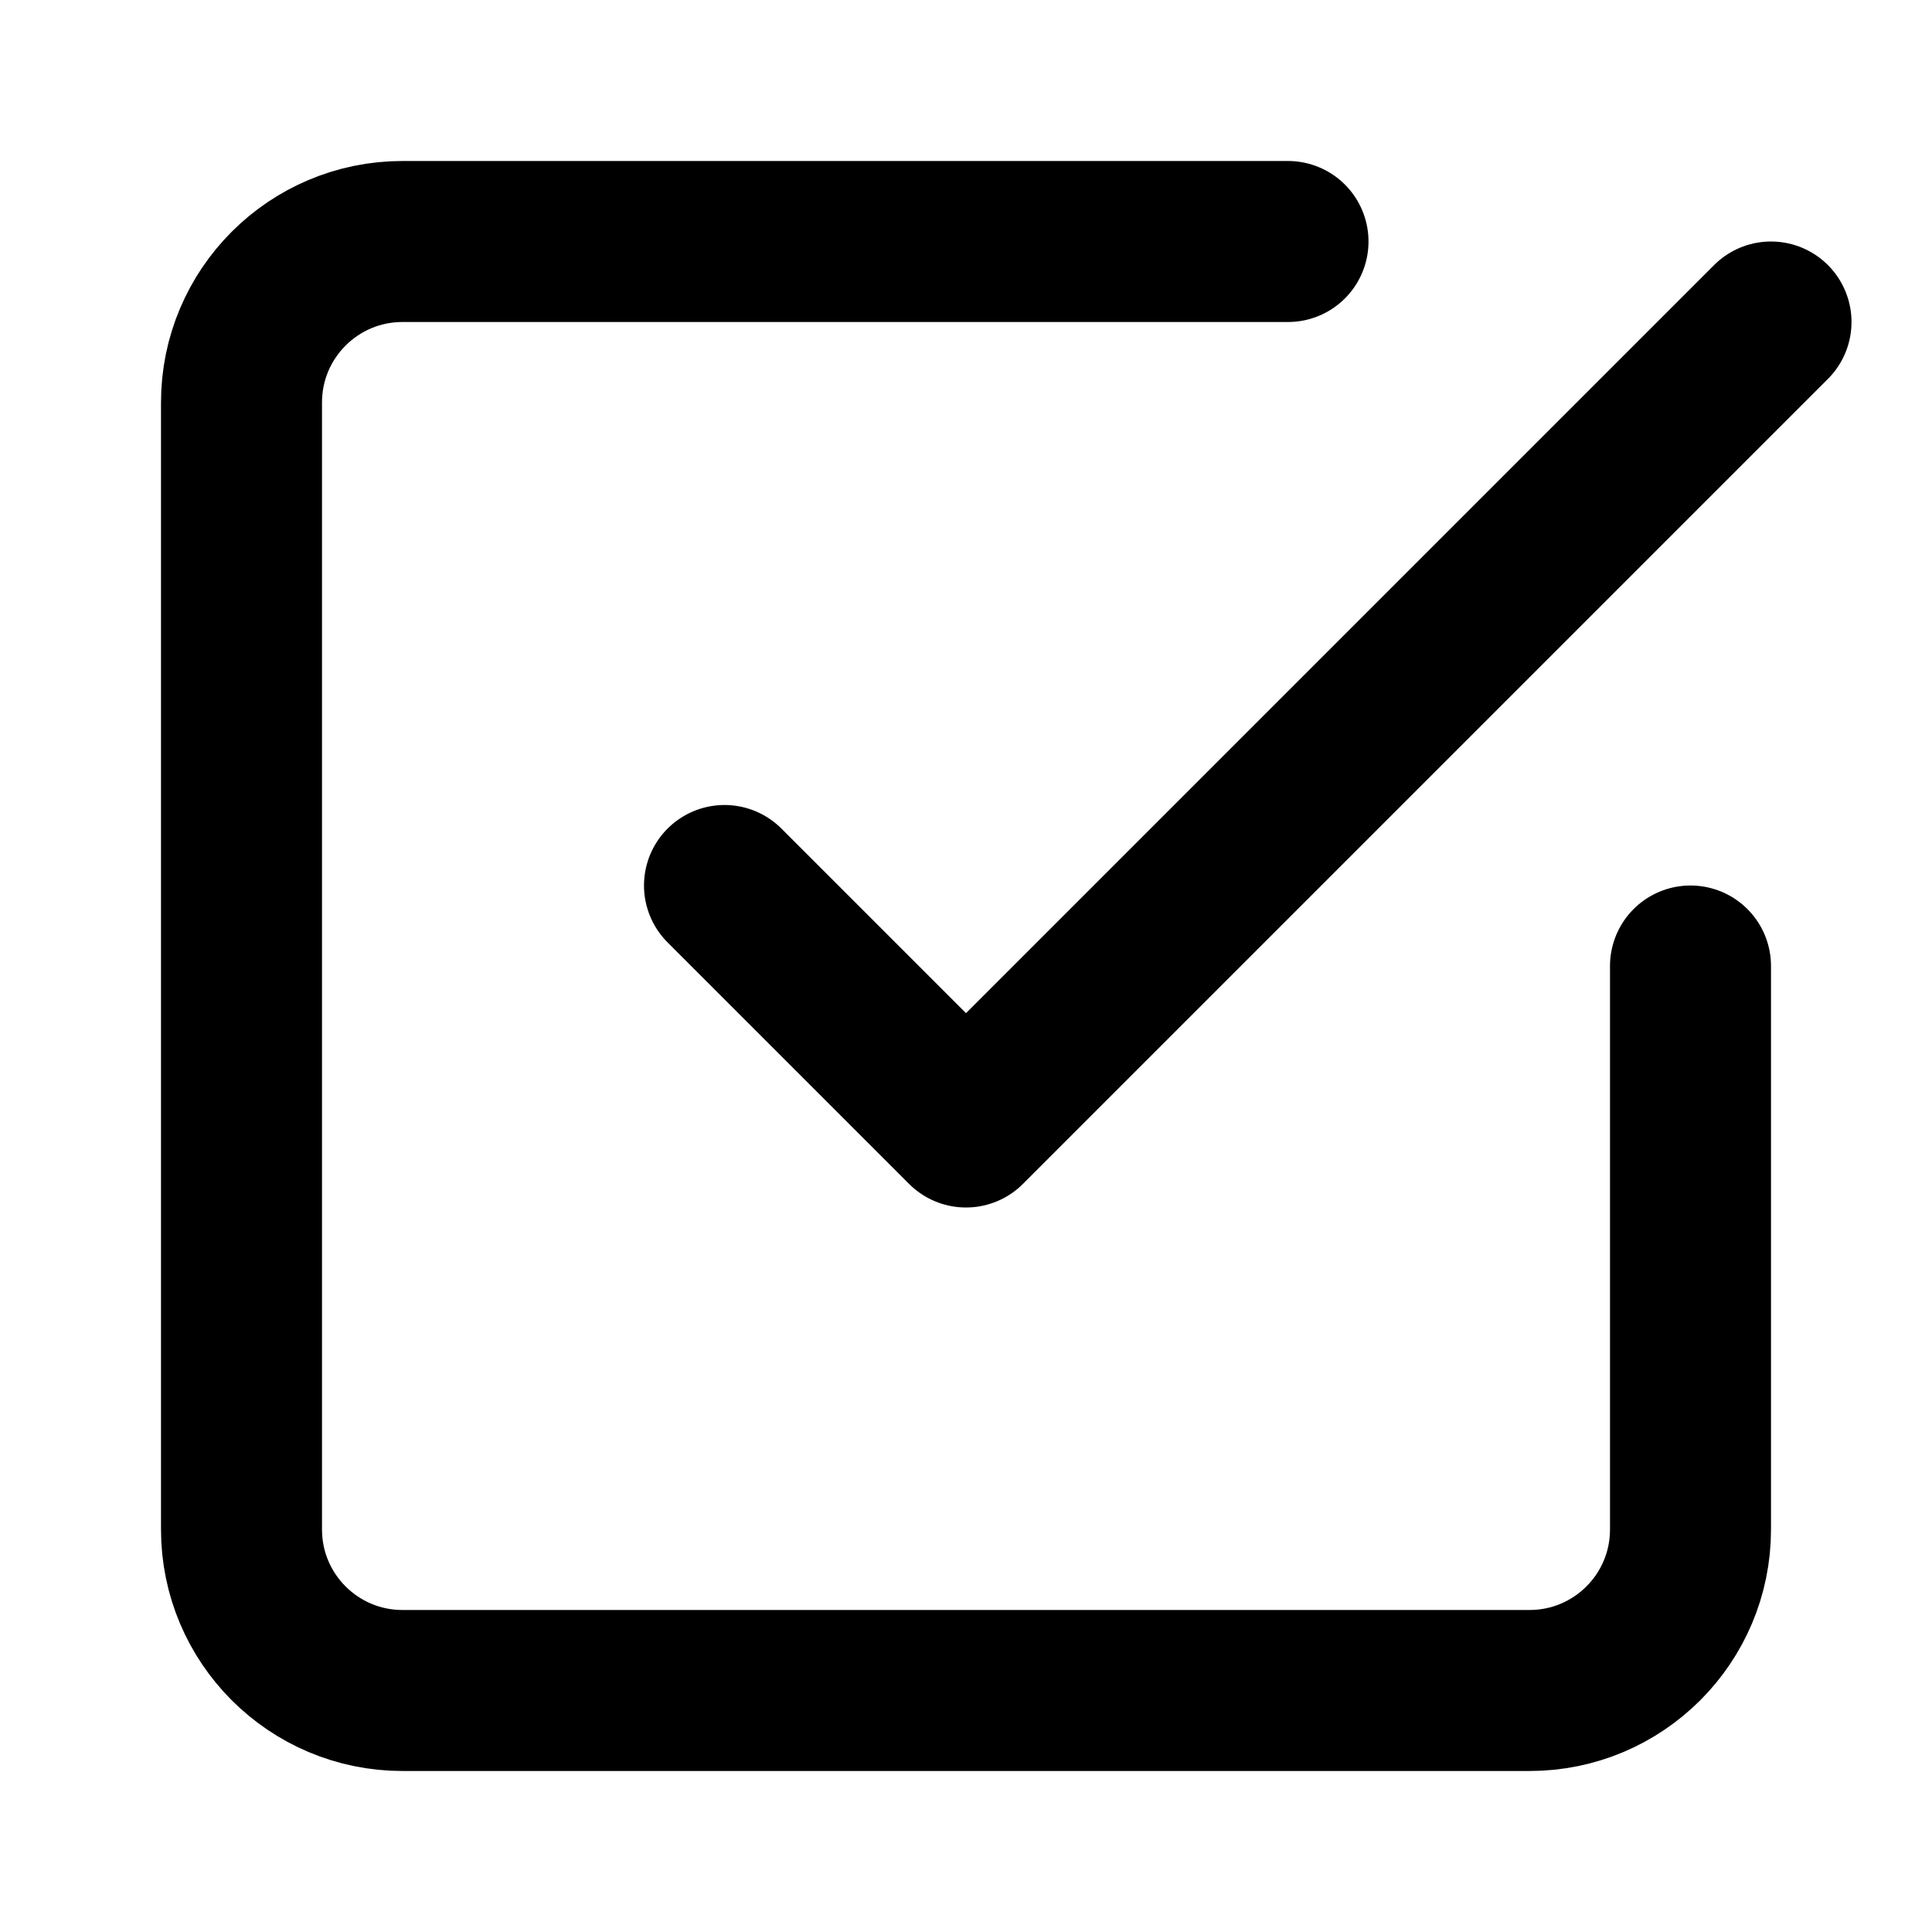
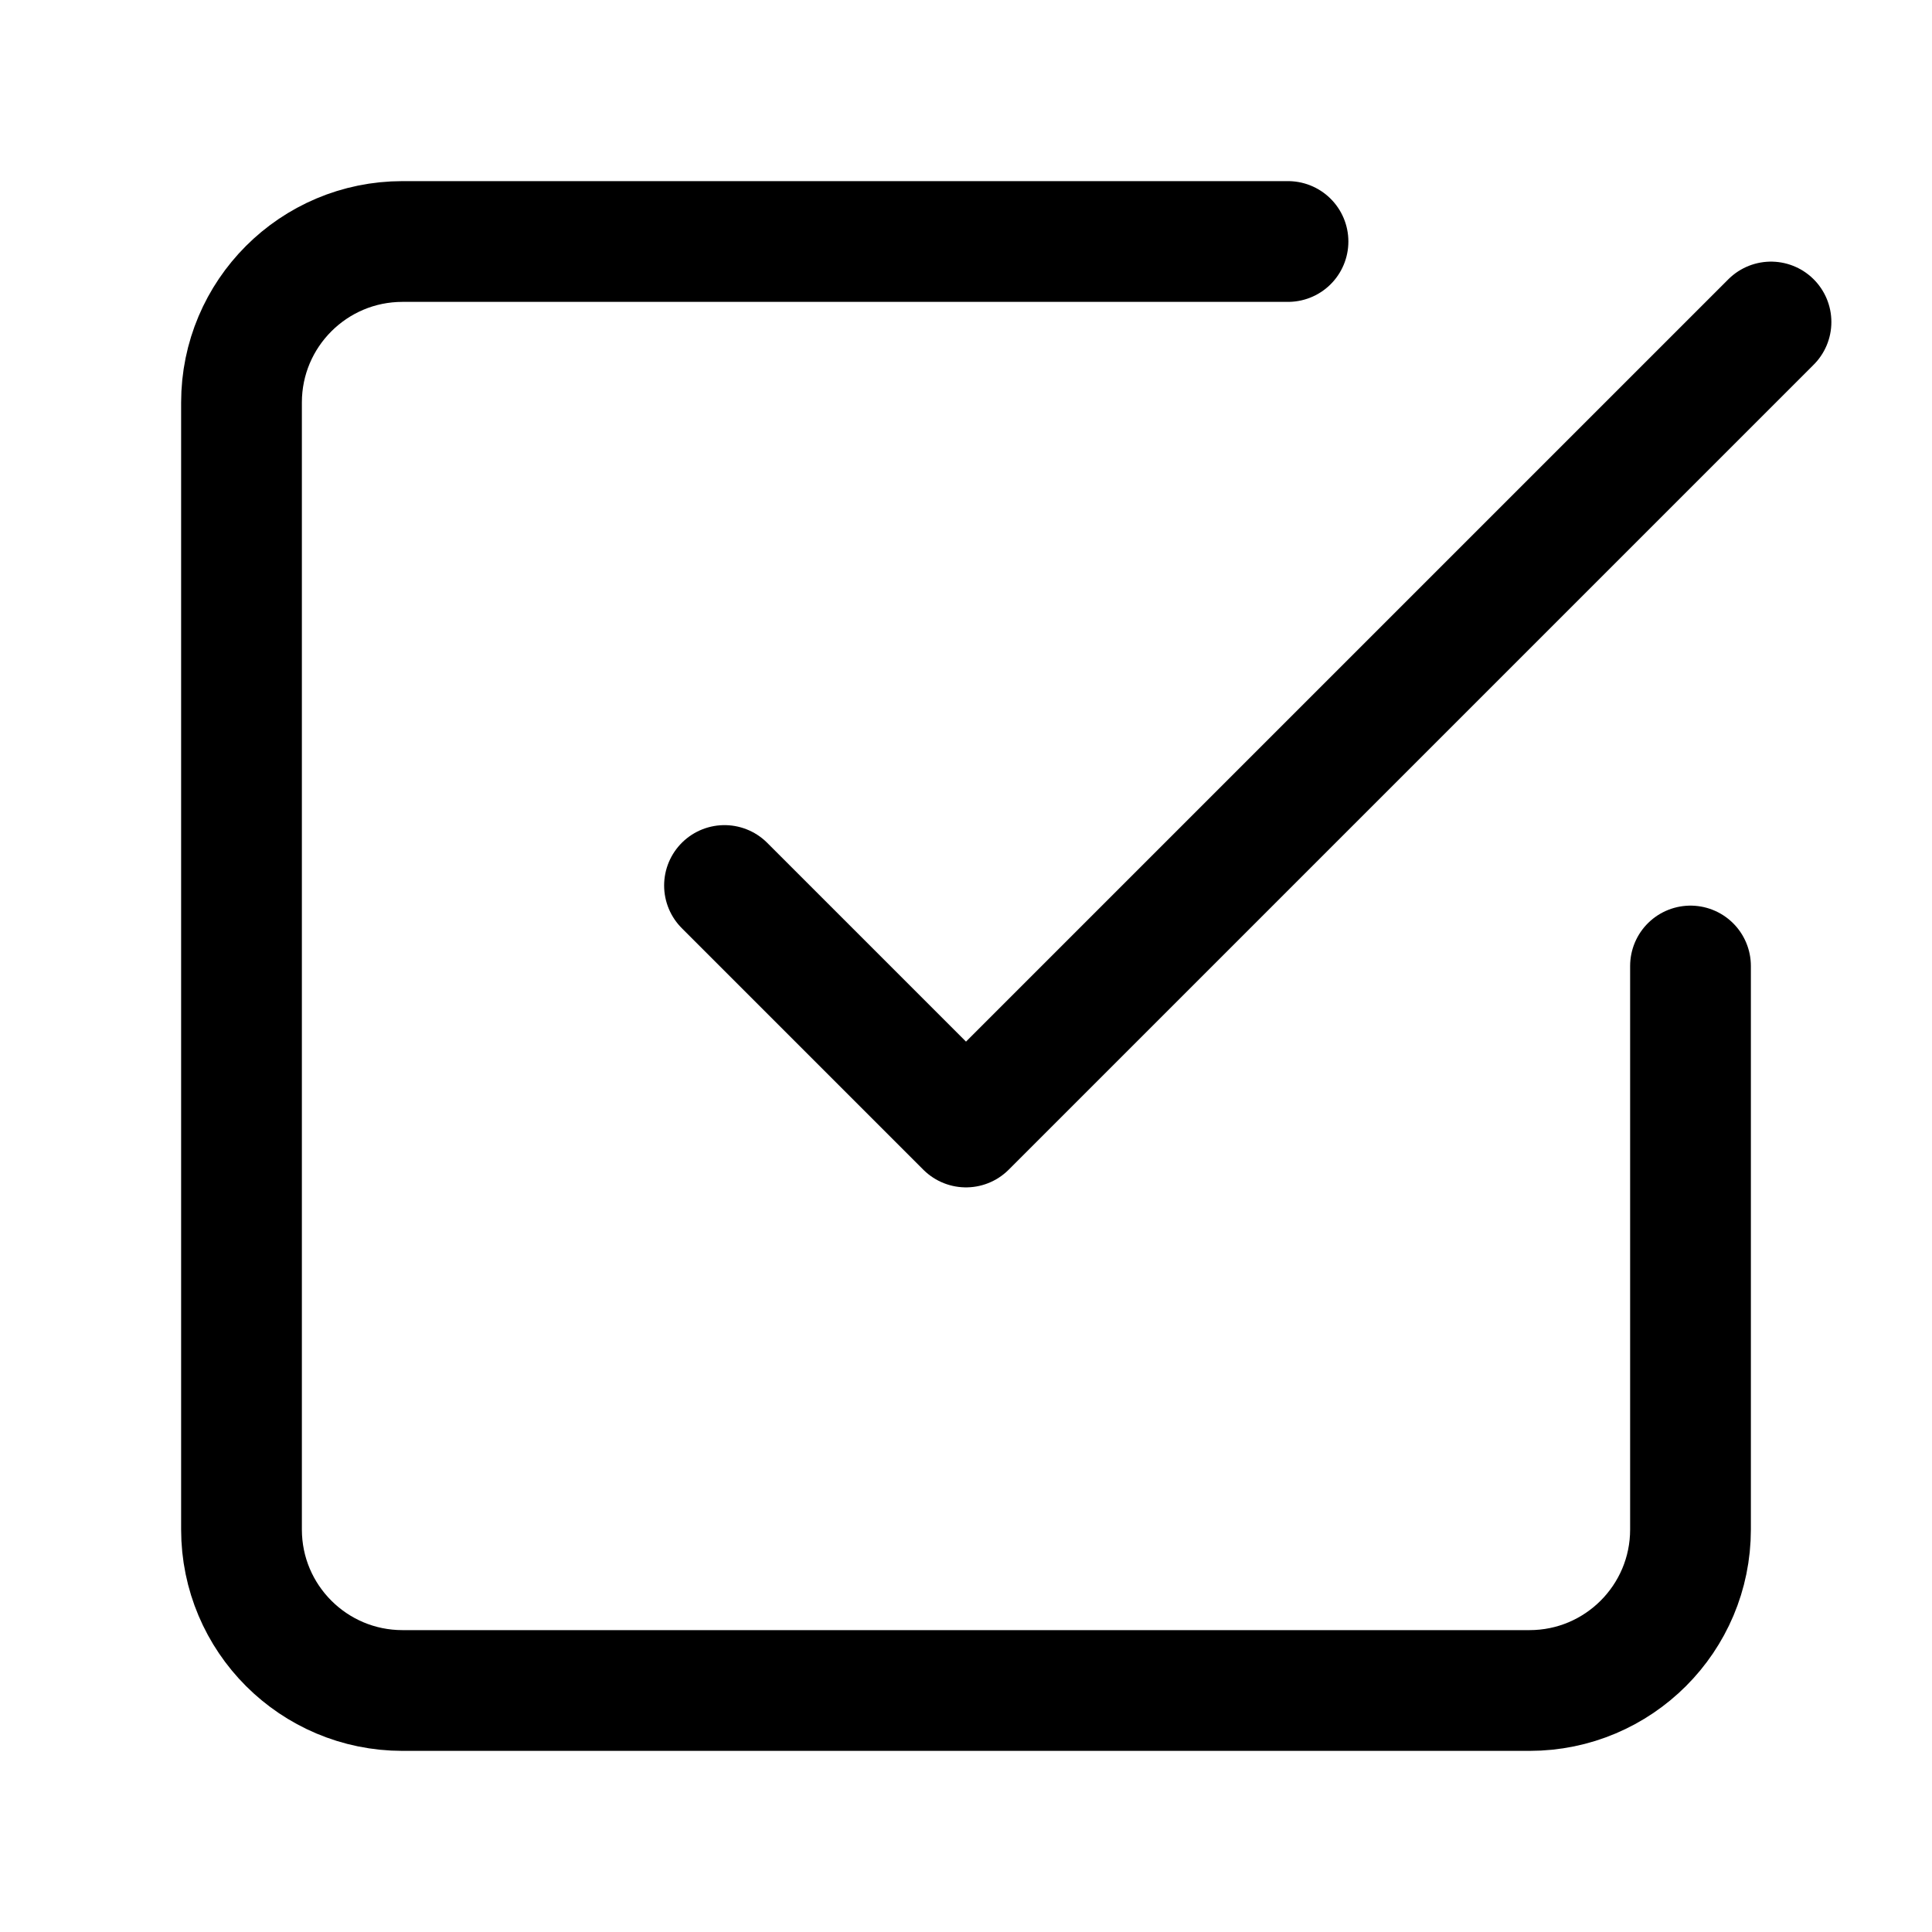
- <svg xmlns="http://www.w3.org/2000/svg" viewBox="0 0 24 24" fill="none" stroke="currentColor" stroke-width="2" stroke-linecap="round" stroke-linejoin="round">
+ <svg xmlns="http://www.w3.org/2000/svg" viewBox="0 0 24 24" fill="none" stroke="currentColor" stroke-width="1.5" stroke-linecap="round" stroke-linejoin="round">
  <path d="M9 11l3 3L22 4" />
  <path d="M21 12v7a2 2 0 0 1-2 2H5a2 2 0 0 1-2-2V5a2 2 0 0 1 2-2h11" />
</svg>
